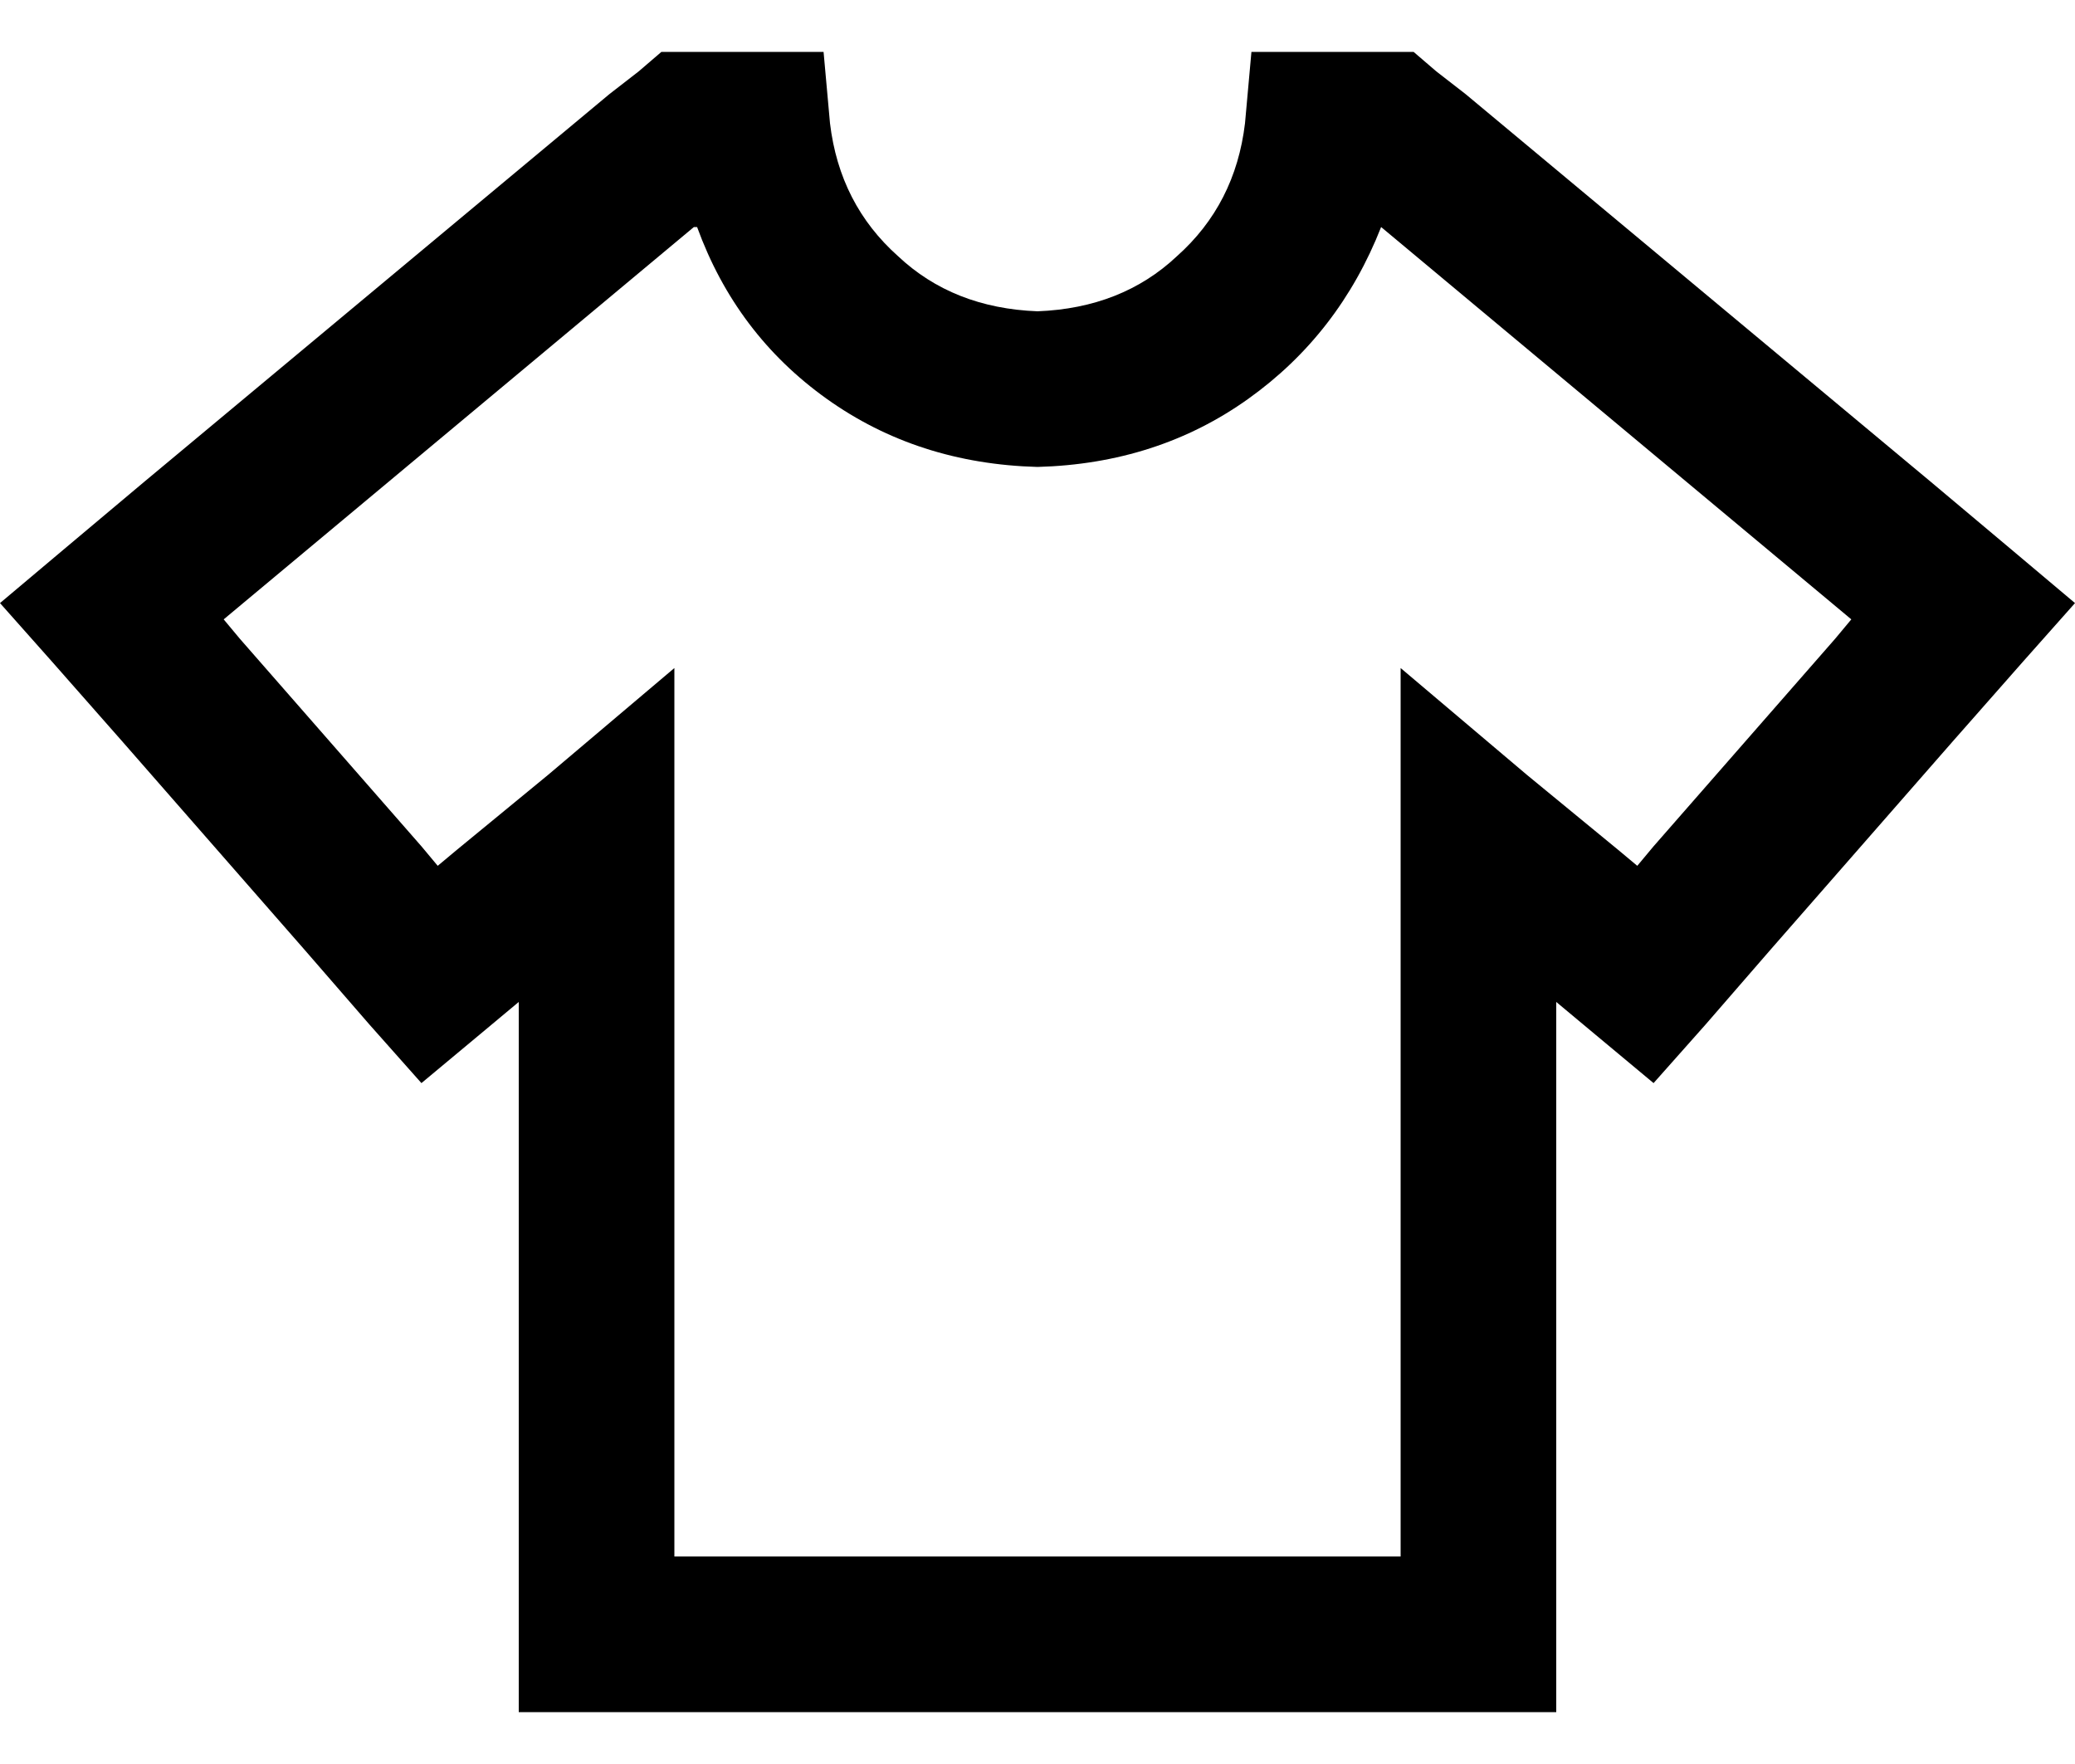
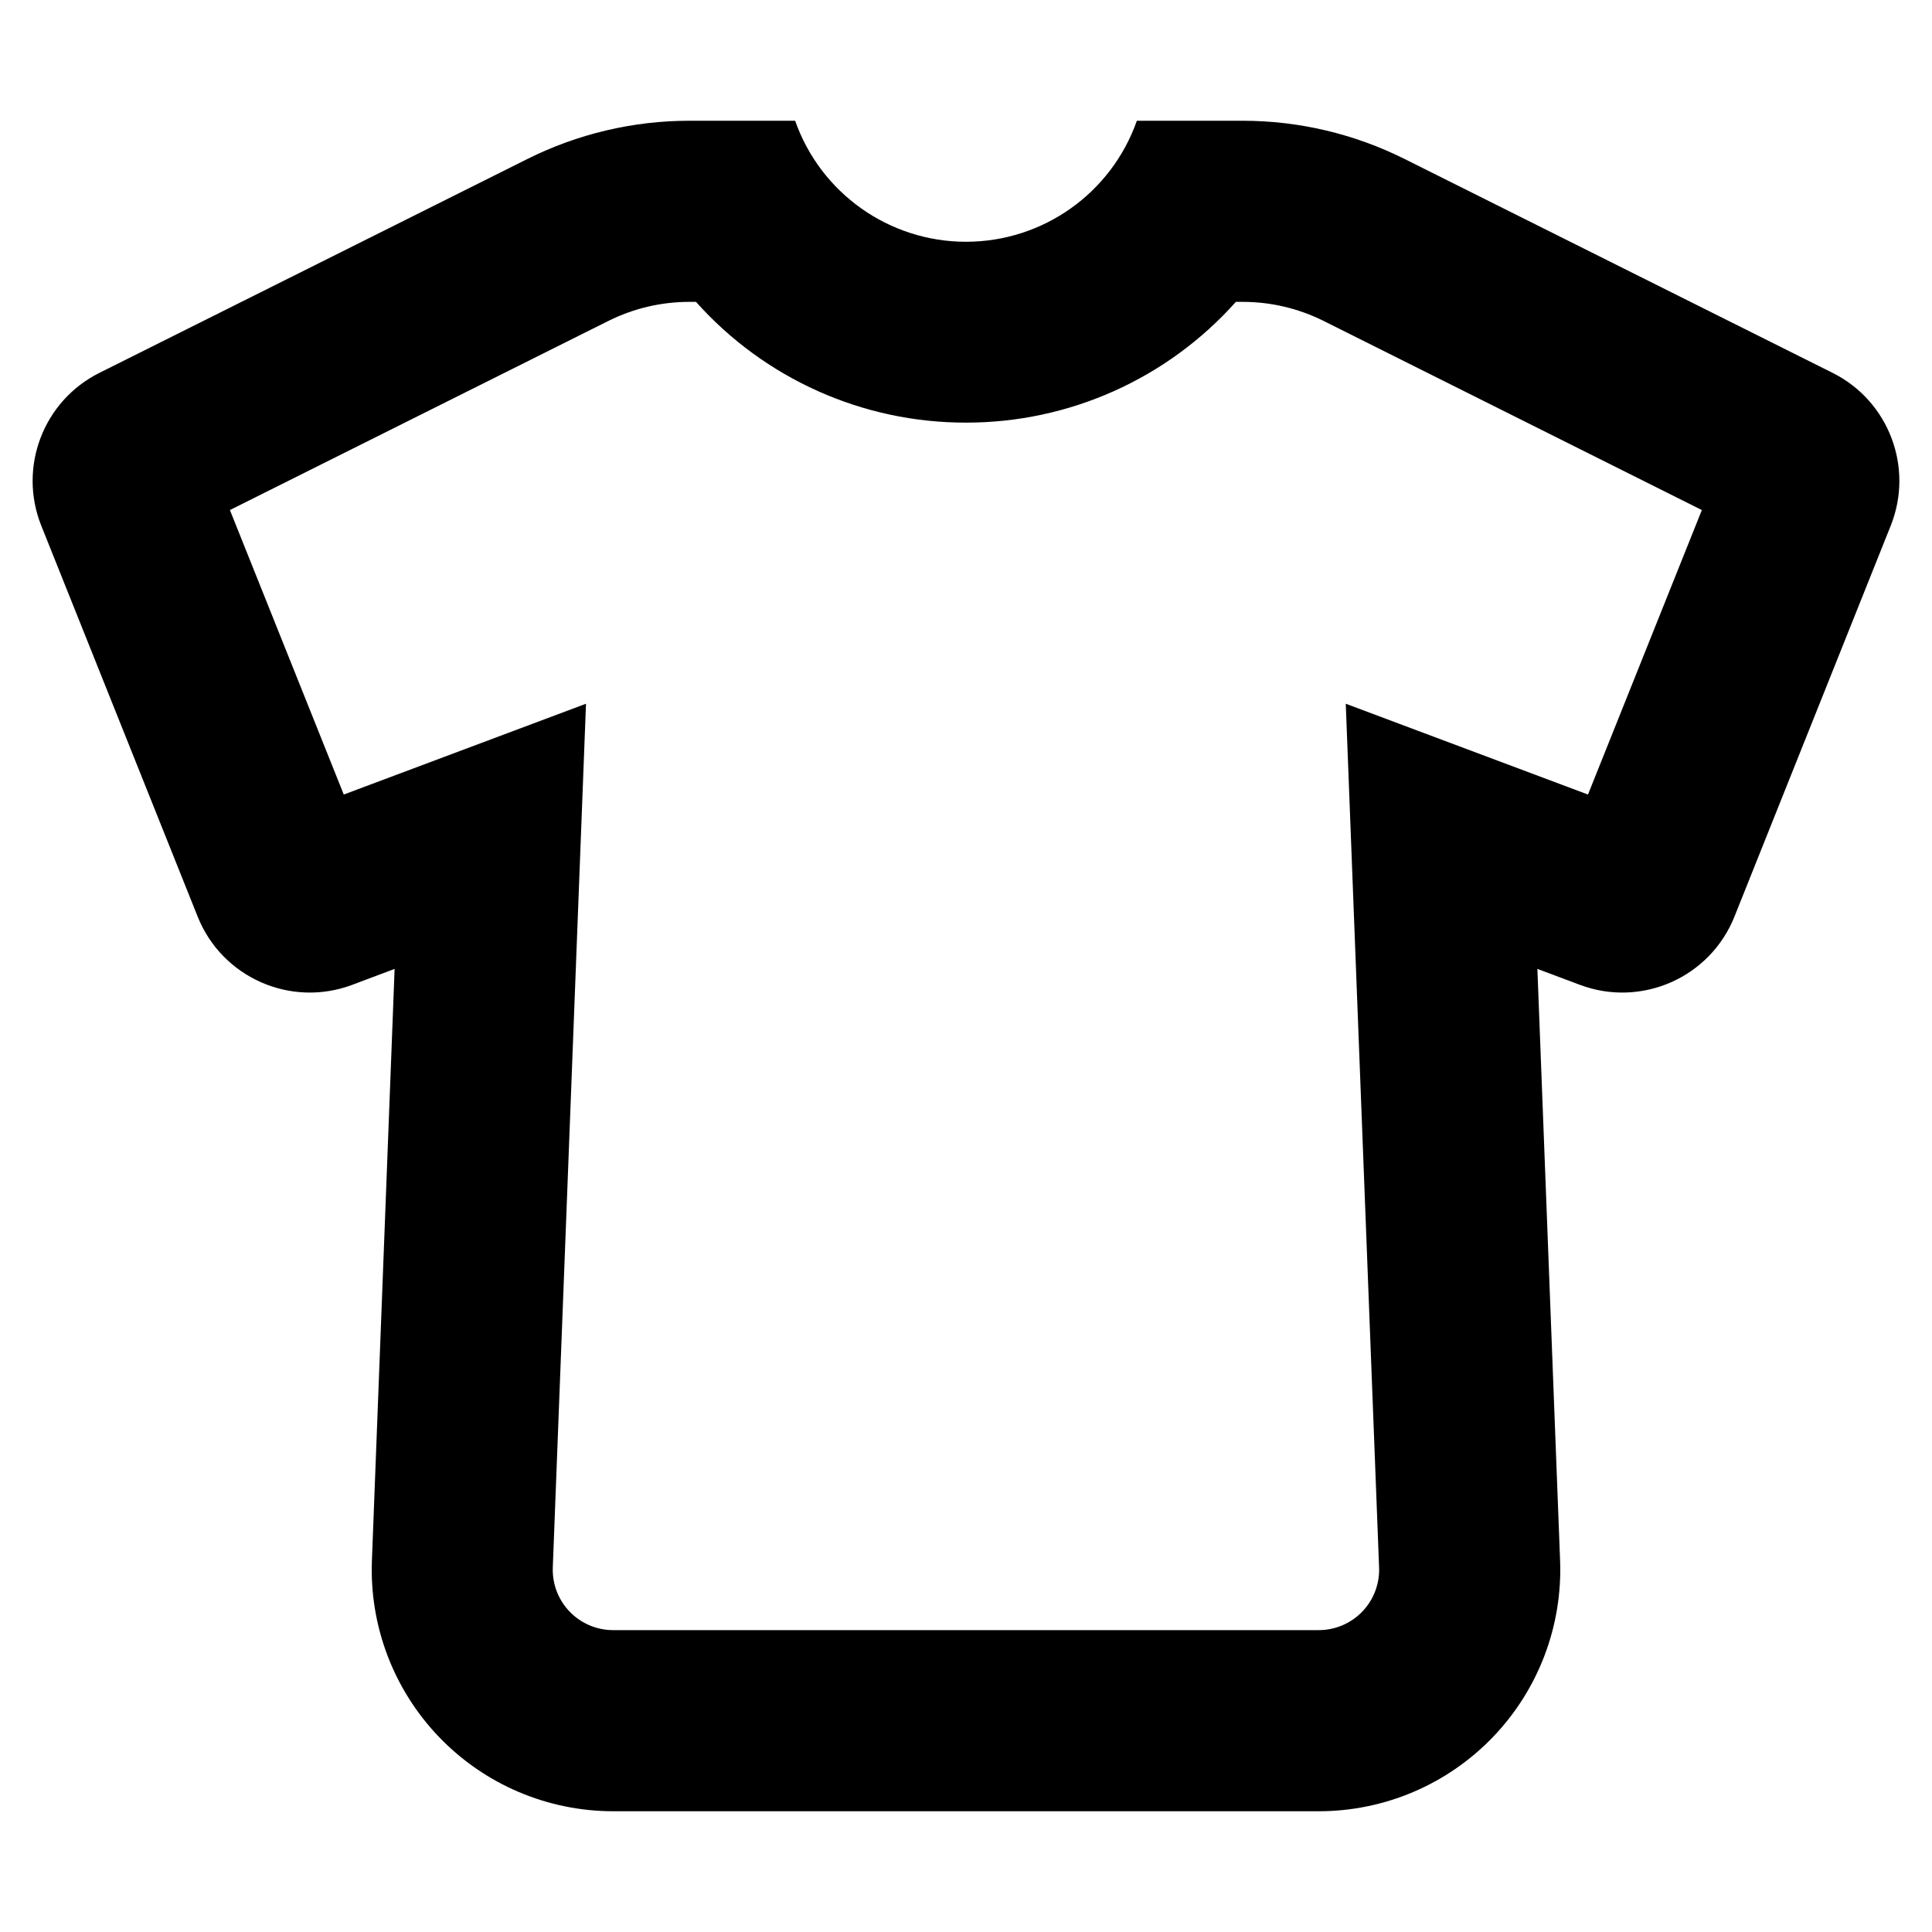
- <svg xmlns="http://www.w3.org/2000/svg" viewBox="0 0 20 17">
-   <path d="M6.375 0.5H6.625H7H7.25H7.938L8 1.188C8.062 1.708 8.281 2.135 8.656 2.469C9.01 2.802 9.458 2.979 10 3C10.542 2.979 10.99 2.802 11.344 2.469C11.719 2.135 11.938 1.708 12 1.188L12.062 0.5H12.75H13H13.375H13.625L13.844 0.688L14.125 0.906L18.625 4.656L19.406 5.312L20 5.812L19.5 6.375L18.812 7.156L17.062 9.156L16.438 9.875L15.938 10.438L15.375 9.969L15 9.656V15.75V16.5H14.25H5.75H5V15.75V9.656L4.625 9.969L4.062 10.438L3.562 9.875L2.938 9.156L1.188 7.156L0.5 6.375L0 5.812L0.594 5.312L1.375 4.656L5.875 0.906L6.156 0.688L6.375 0.5ZM6.688 2.188L2.344 5.812L2.156 5.969L2.312 6.156L4.062 8.156L4.219 8.344L4.406 8.188L5.281 7.469L6.5 6.438V8.062V15H13.5V8.062V6.438L14.719 7.469L15.594 8.188L15.781 8.344L15.938 8.156L17.688 6.156L17.844 5.969L17.656 5.812L13.312 2.188C13.042 2.875 12.615 3.427 12.031 3.844C11.448 4.26 10.771 4.479 10 4.5C9.229 4.479 8.552 4.26 7.969 3.844C7.385 3.427 6.969 2.875 6.719 2.188H6.688Z" />
+ <svg xmlns="http://www.w3.org/2000/svg" width="1em" height="1em" viewBox="0 0 16 16">
+   <path fill="black" fill-rule="evenodd" d="m15.177 3.088l-3.544-1.771A3 3 0 0 0 10.292 1h-.877a1.5 1.5 0 0 1-2.83 0h-.877a3 3 0 0 0-1.341.317L.823 3.088a1 1 0 0 0-.481 1.266l1.295 3.237a1 1 0 0 0 1.28.565l.351-.132l-.188 4.9A2 2 0 0 0 5.078 15h5.844a2 2 0 0 0 1.998-2.077l-.188-4.899l.352.132a1 1 0 0 0 1.28-.565l1.294-3.237a1 1 0 0 0-.481-1.266M5.764 2.5h-.056a1.5 1.5 0 0 0-.67.158L1.904 4.224l.943 2.356l2.006-.752l-.275 7.153a.5.5 0 0 0 .5.519h5.843a.5.5 0 0 0 .5-.52l-.276-7.152l2.006.752l.943-2.356l-3.132-1.566a1.5 1.5 0 0 0-.671-.158h-.056A2.99 2.99 0 0 1 8 3.5a2.99 2.99 0 0 1-2.236-1" clip-rule="evenodd" />
</svg>
